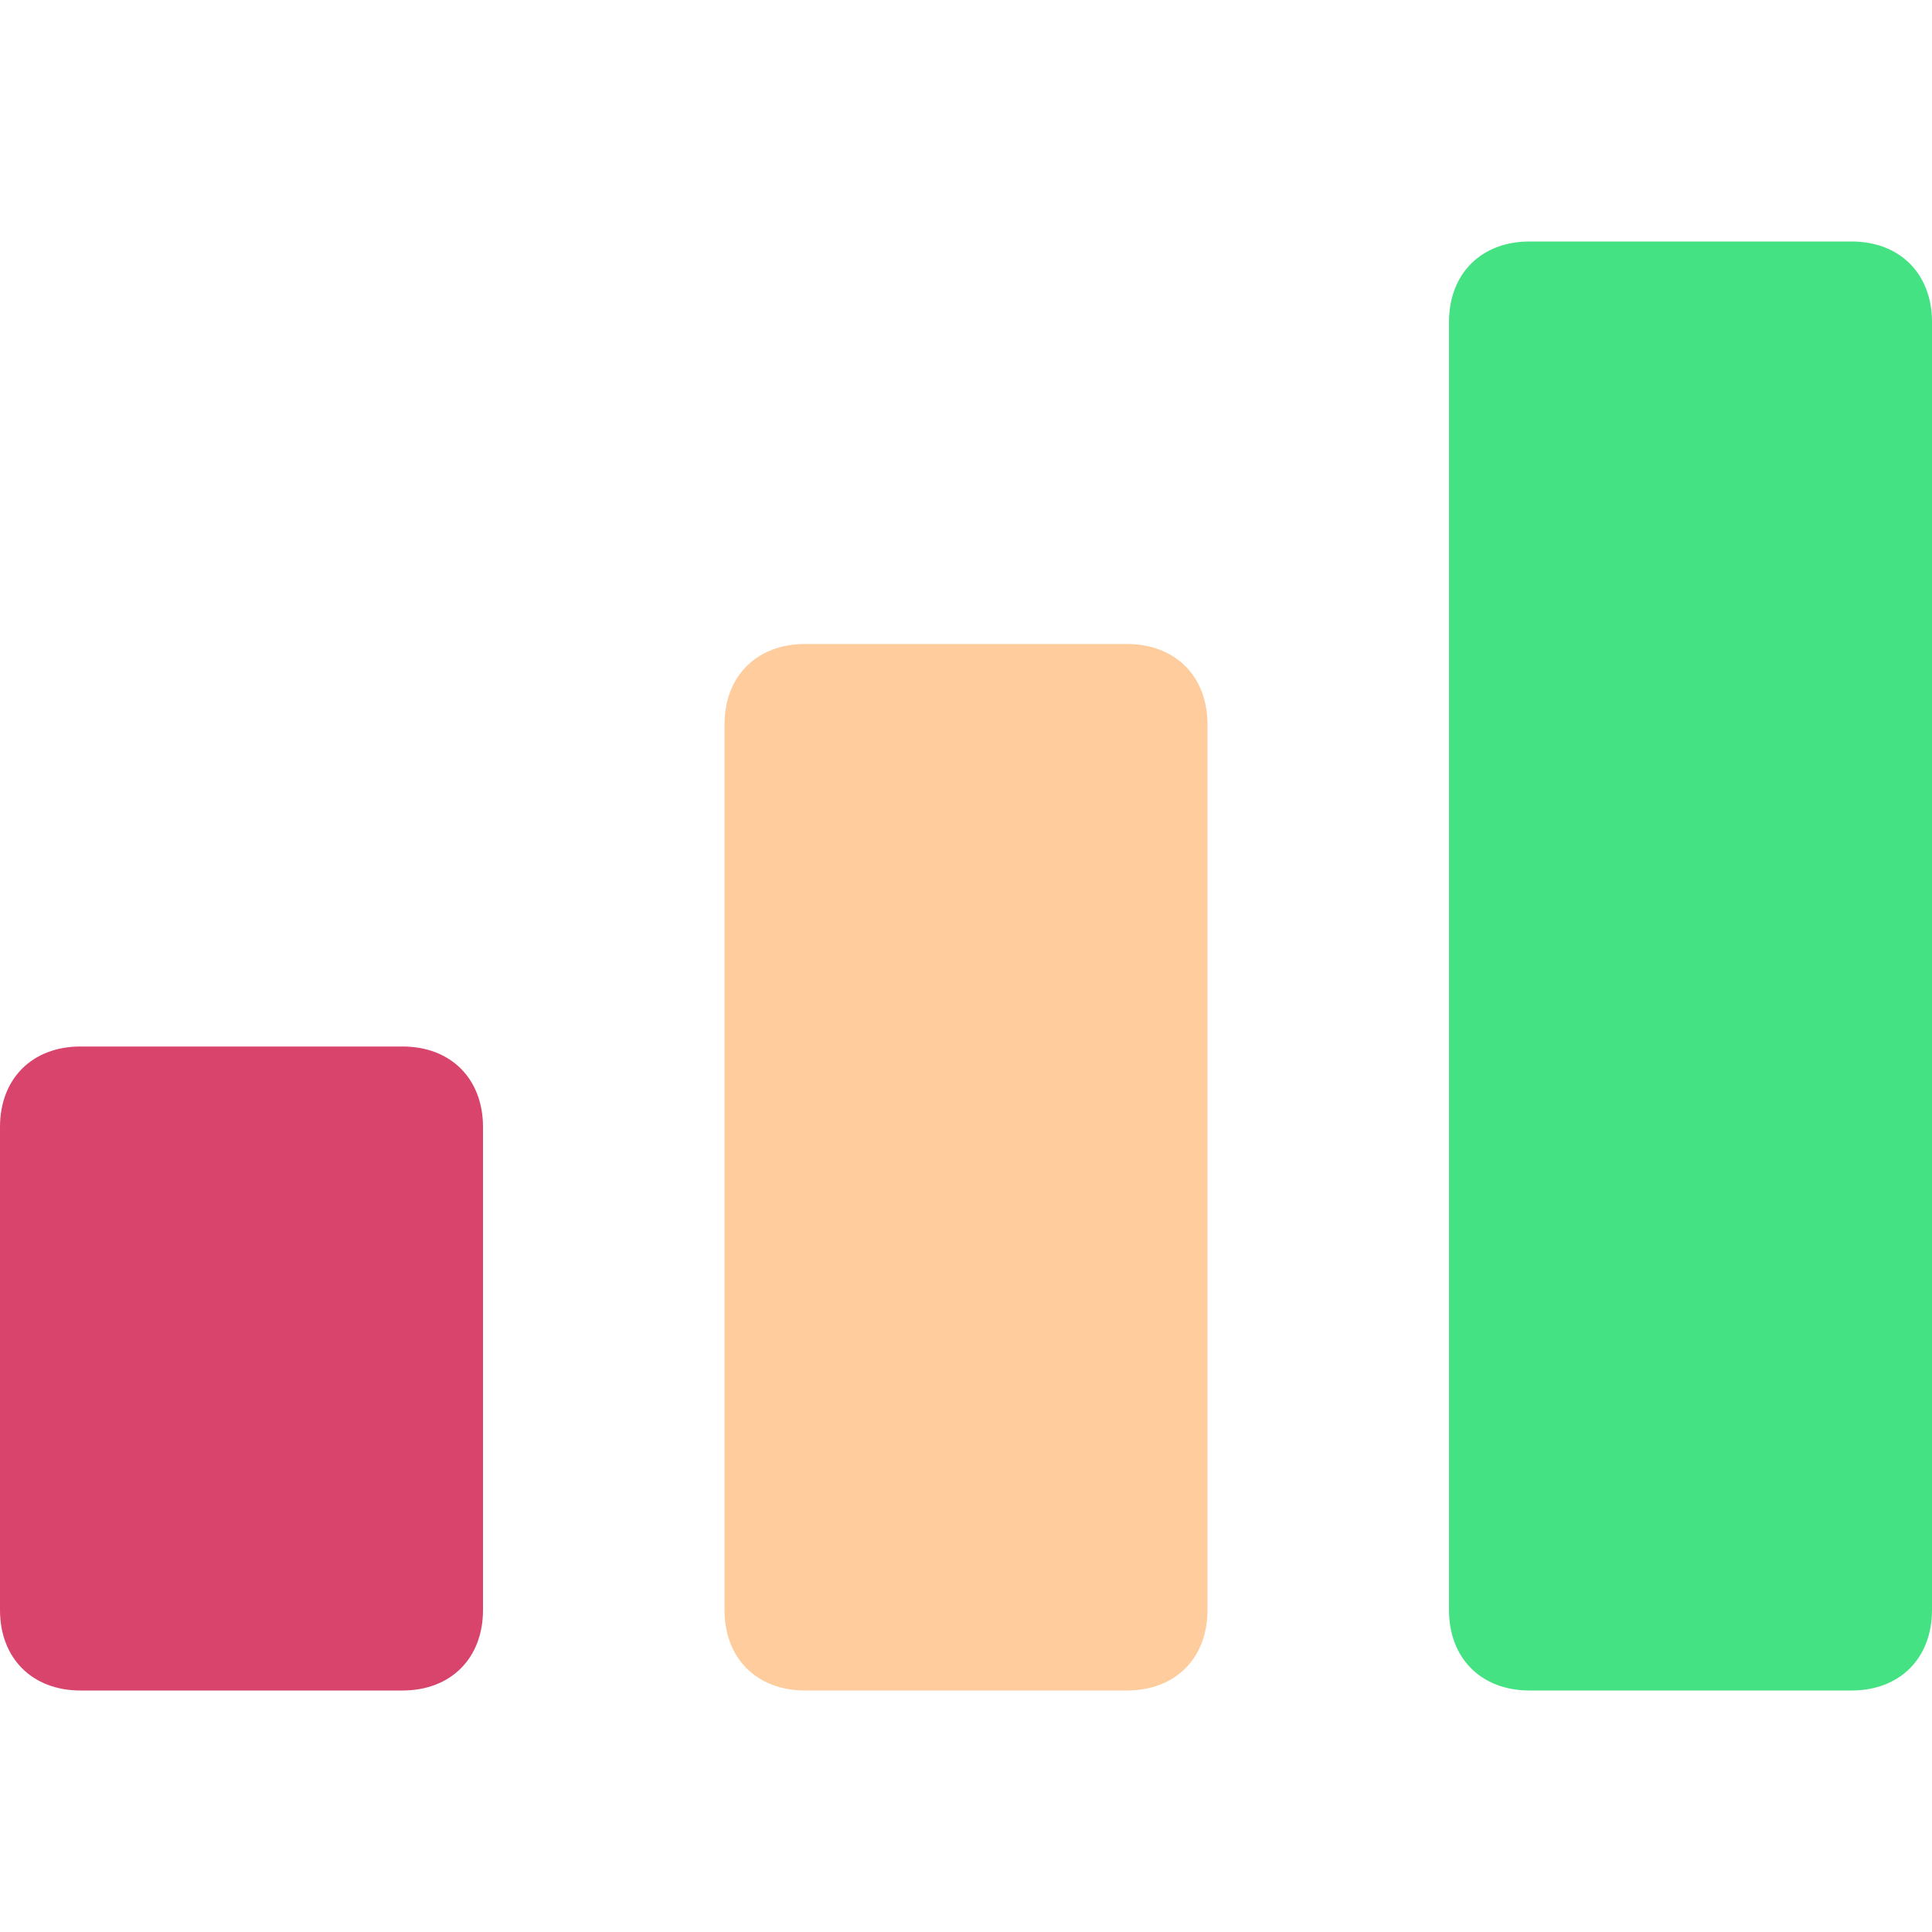
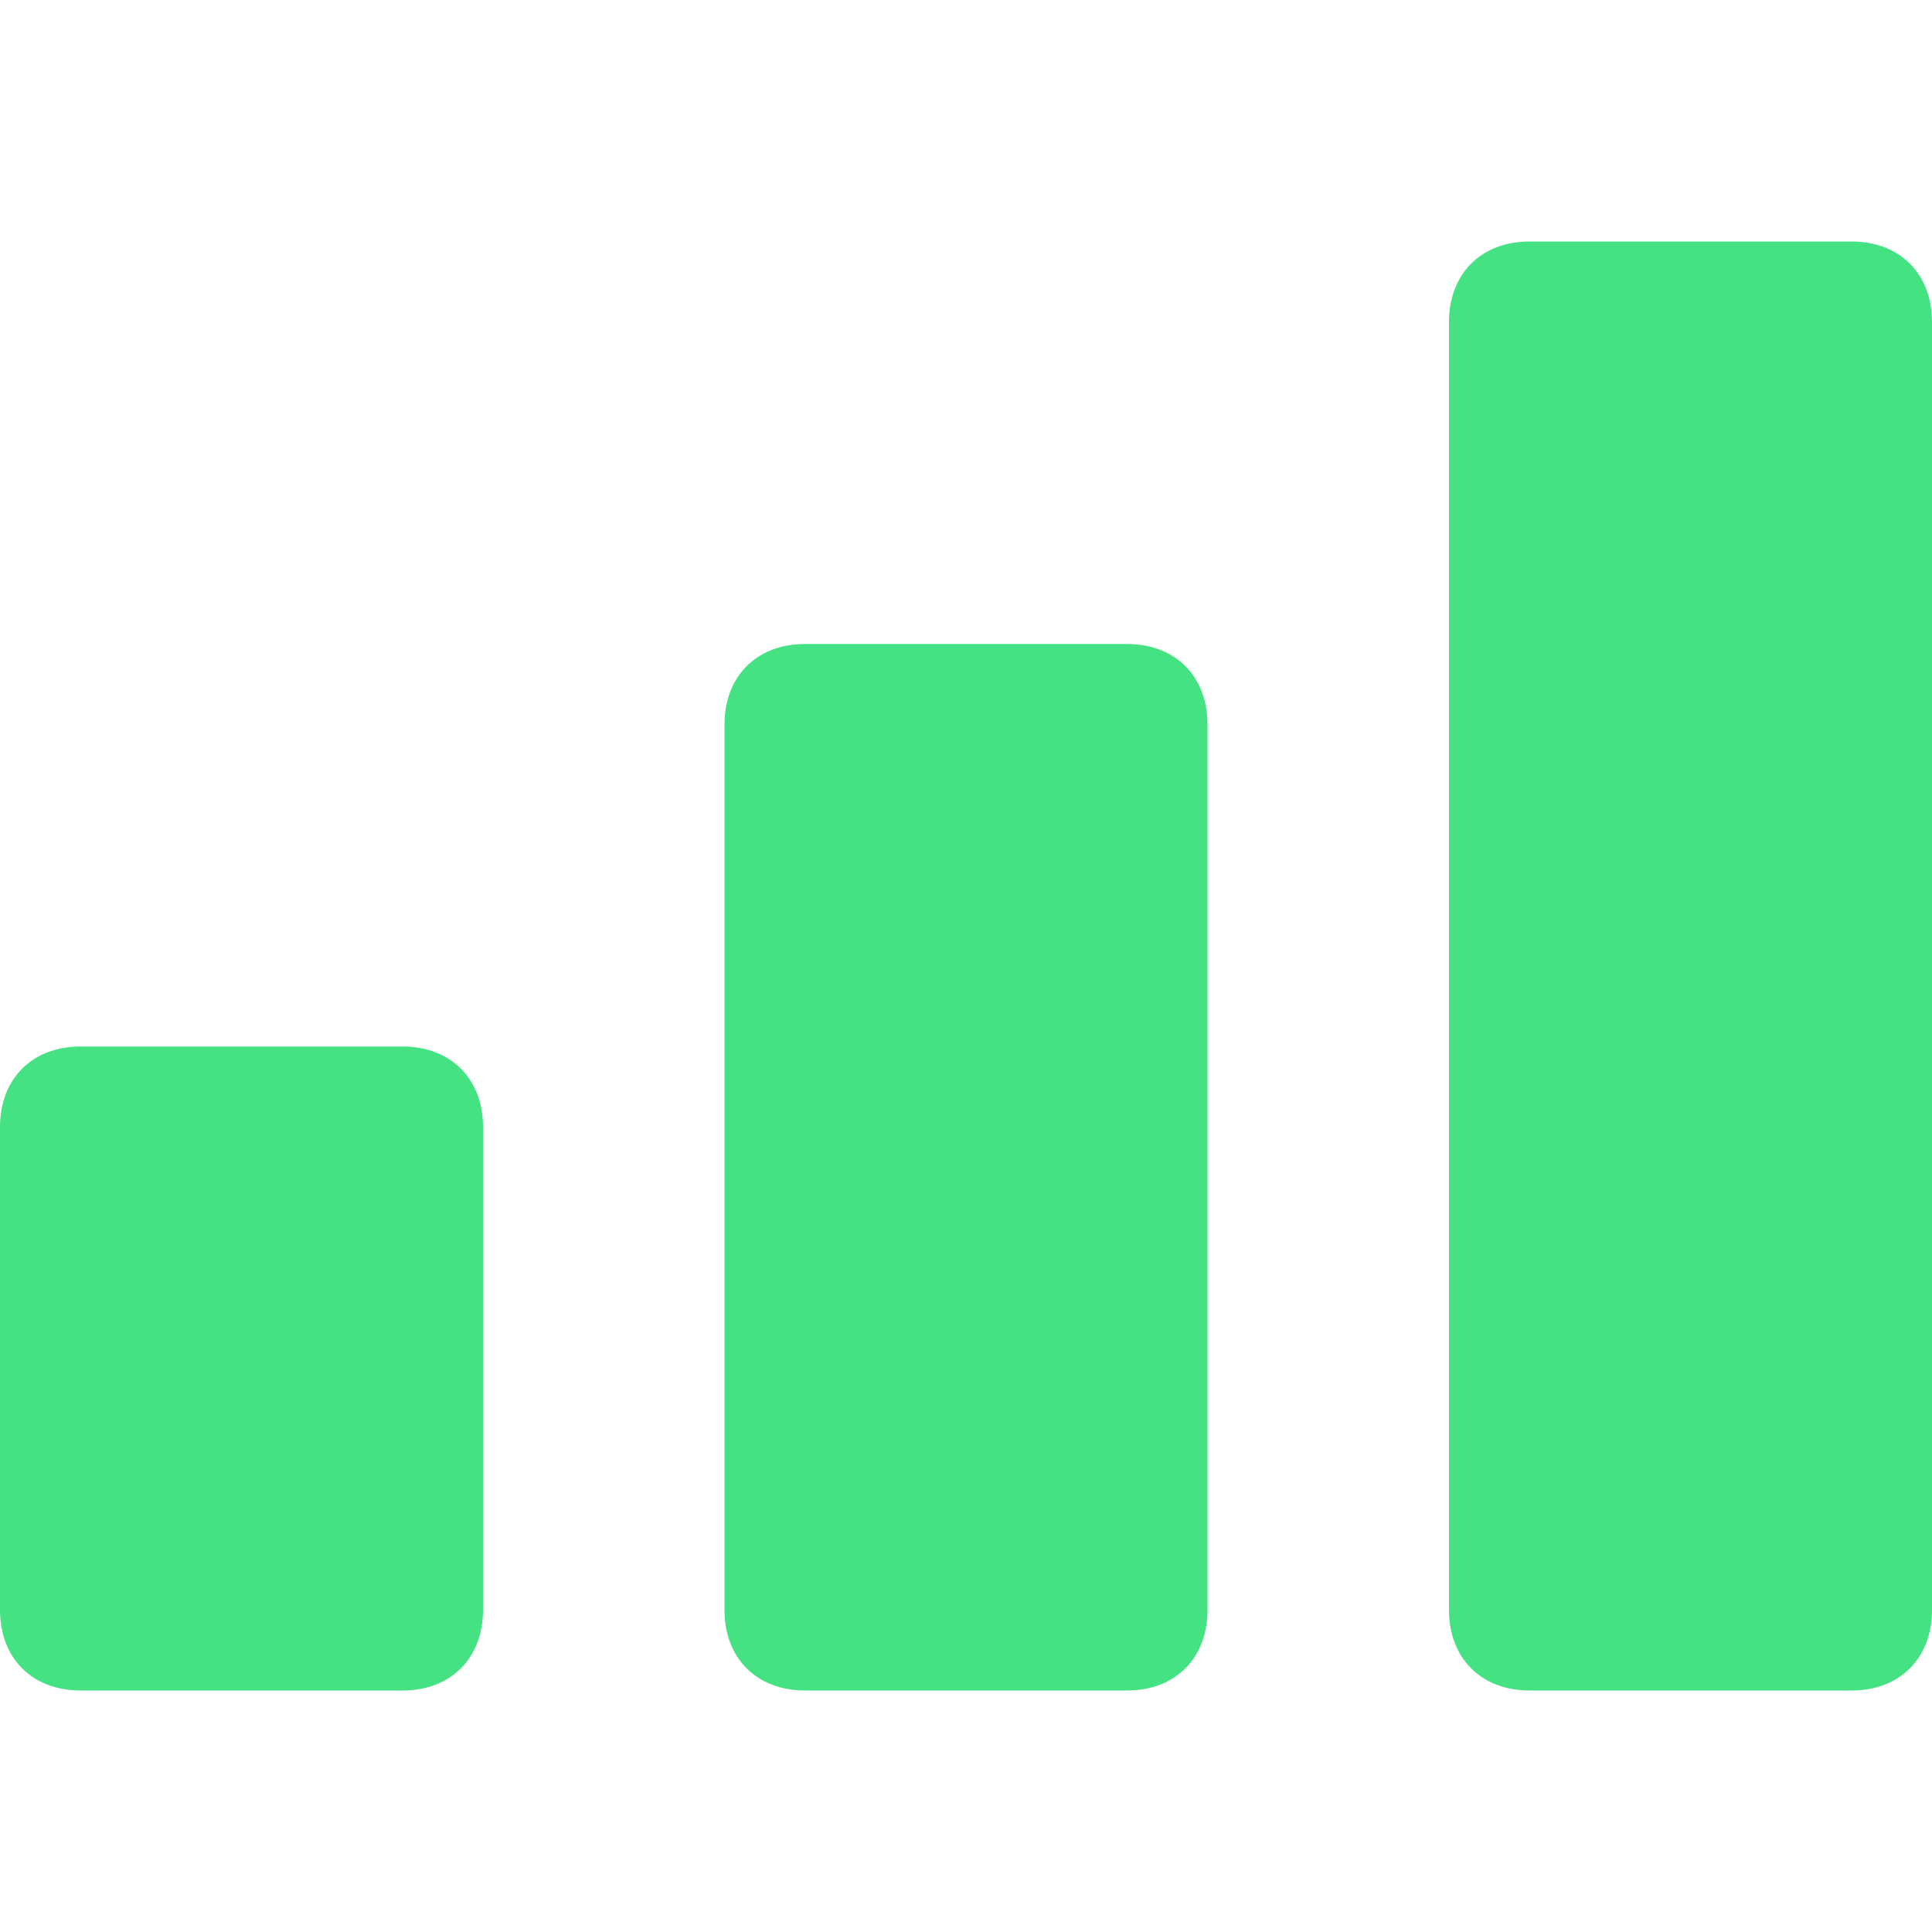
<svg xmlns="http://www.w3.org/2000/svg" x="0px" y="0px" viewBox="0 0 24 24" class="icon icon--glyph">
  <g>
-     <path fill="#d8446c" d="M5,13H1c-0.6,0-1,0.4-1,1v6c0,0.6,0.4,1,1,1h4c0.6,0,1-0.4,1-1v-6C6,13.4,5.6,13,5,13z" />
-     <path data-color="color-2" fill="#ffcd9d" d="M14,8h-4C9.4,8,9,8.4,9,9v11c0,0.6,0.4,1,1,1h4c0.6,0,1-0.4,1-1V9C15,8.4,14.6,8,14,8z" />
+     <path fill="#45e283" d="M5,13H1c-0.6,0-1,0.4-1,1v6c0,0.6,0.4,1,1,1h4c0.6,0,1-0.4,1-1v-6C6,13.4,5.6,13,5,13z" />
+     <path data-color="color-2" fill="#45e283" d="M14,8h-4C9.4,8,9,8.4,9,9v11c0,0.6,0.4,1,1,1h4c0.6,0,1-0.4,1-1V9C15,8.4,14.6,8,14,8z" />
    <path fill="#45e283" d="M23,3h-4c-0.6,0-1,0.4-1,1v16c0,0.6,0.4,1,1,1h4c0.6,0,1-0.4,1-1V4C24,3.4,23.6,3,23,3z">
                </path>
  </g>
</svg>
